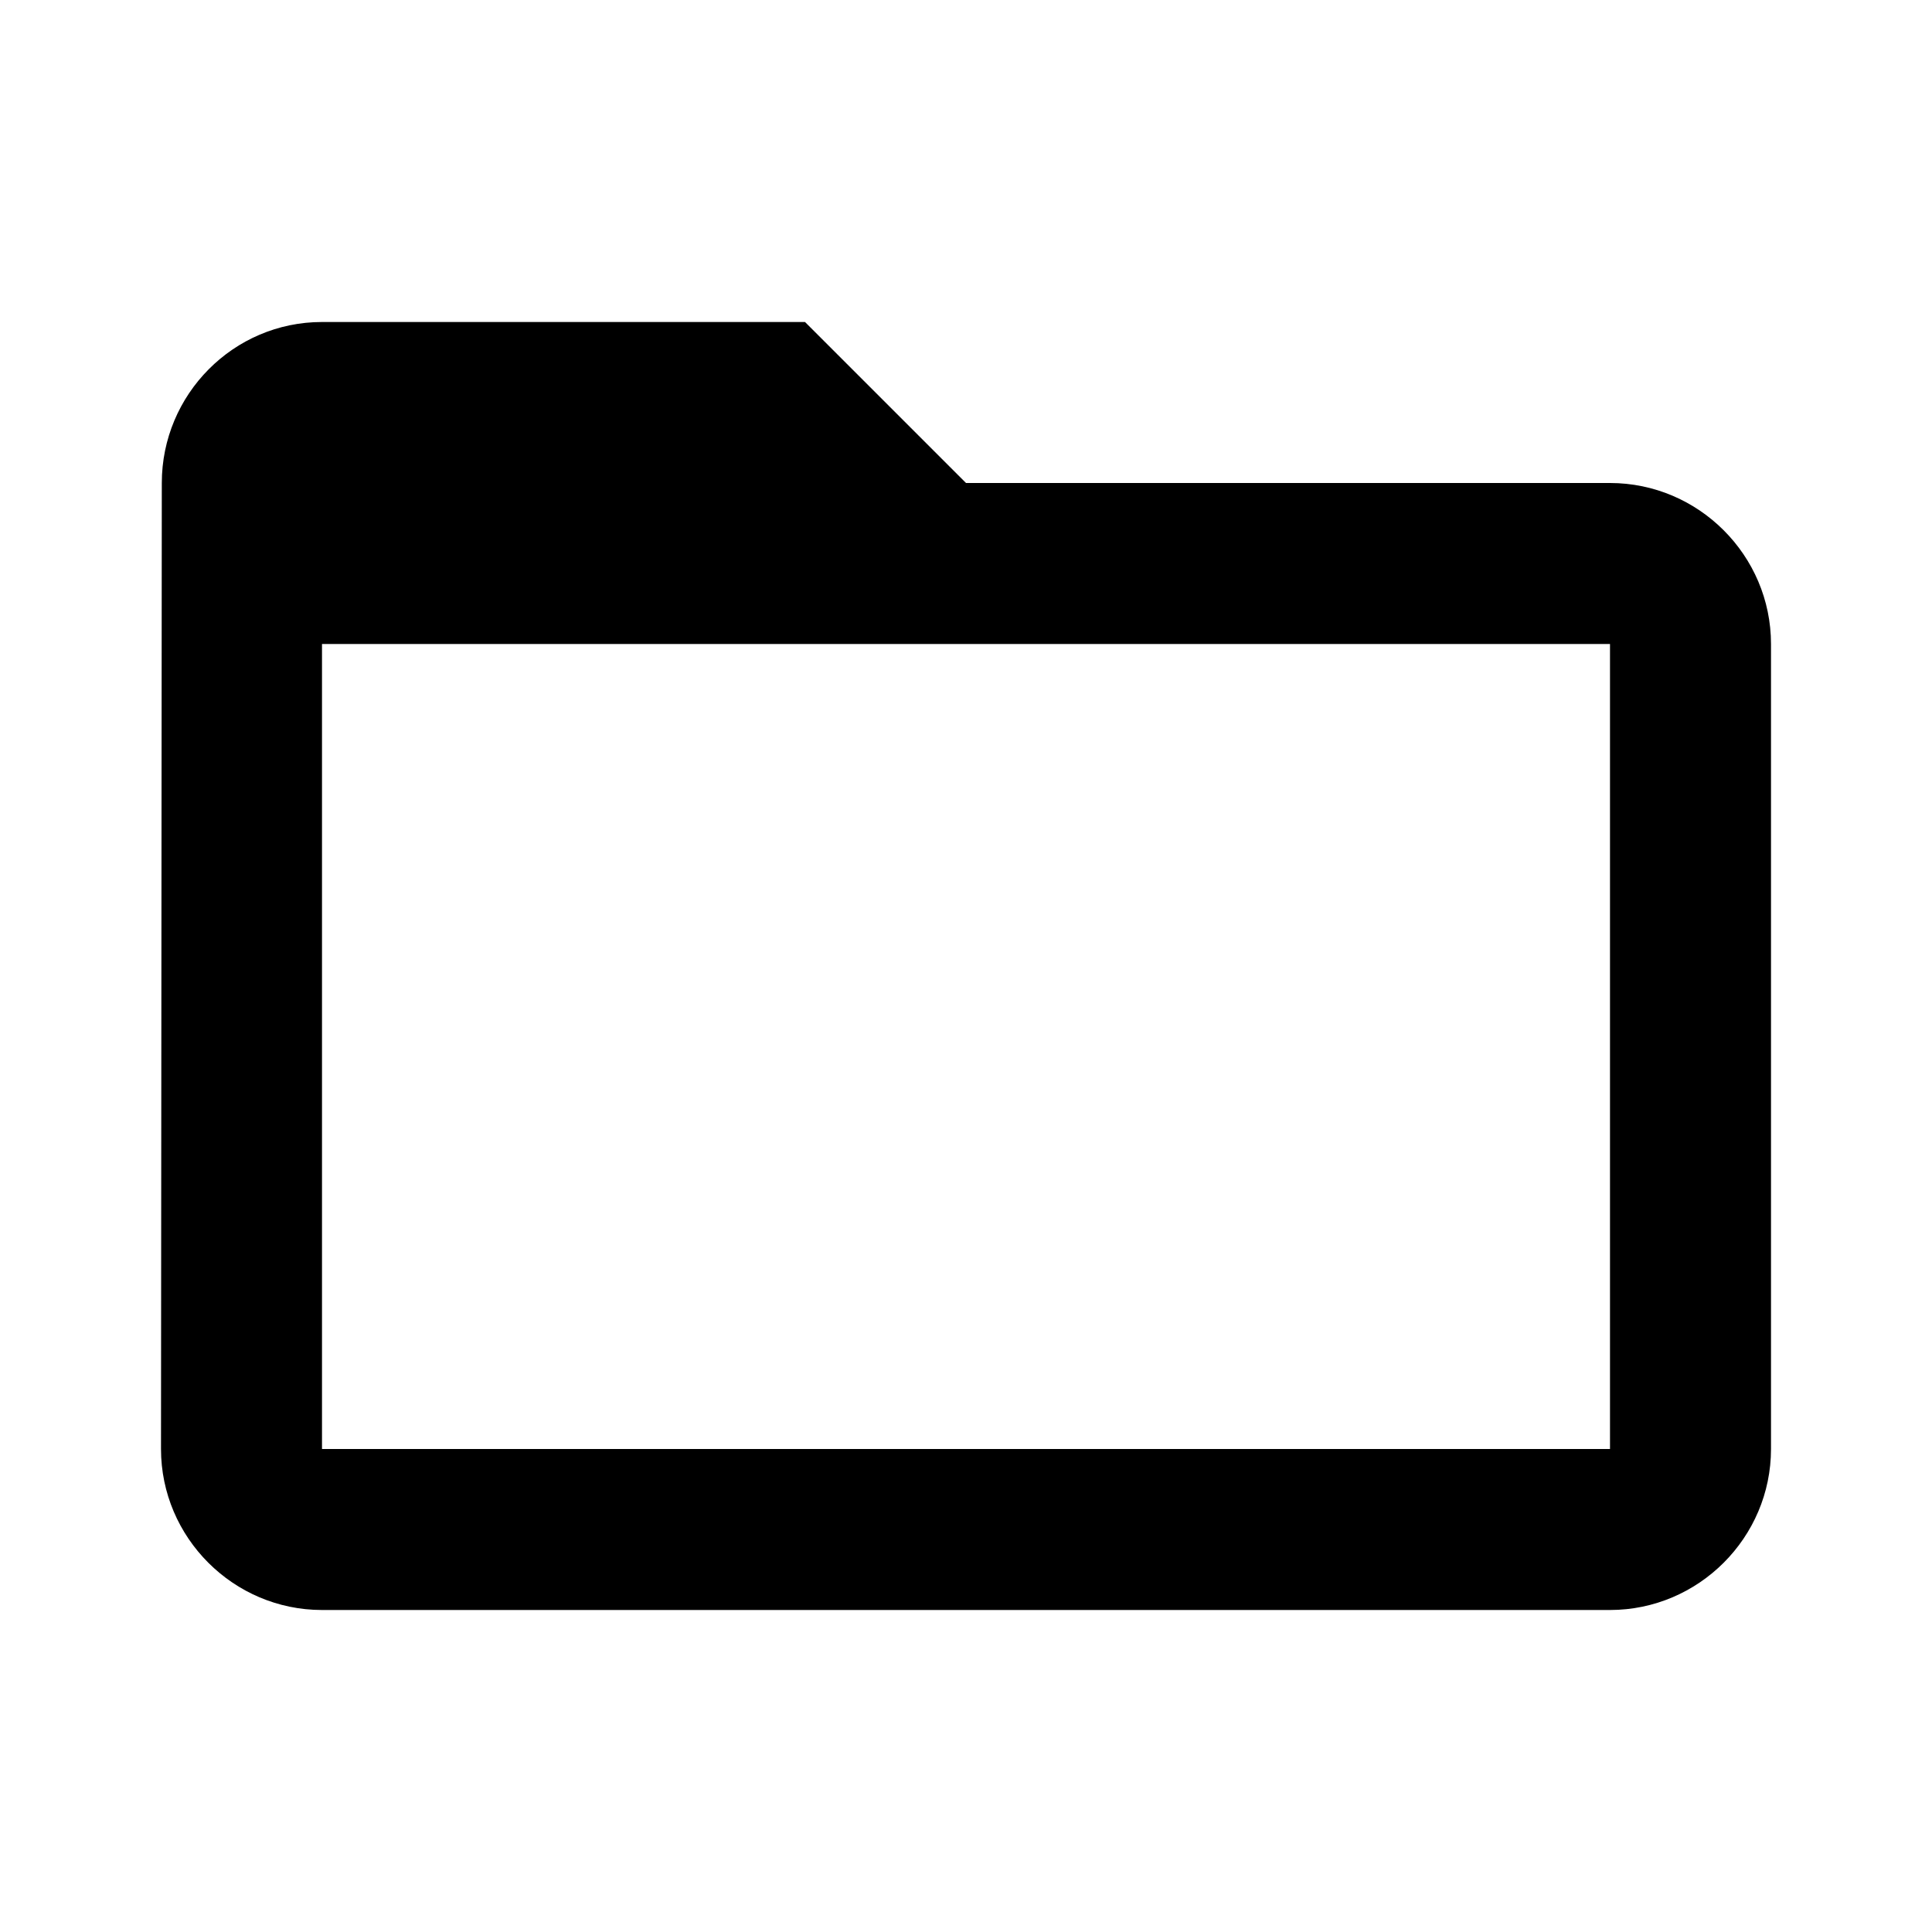
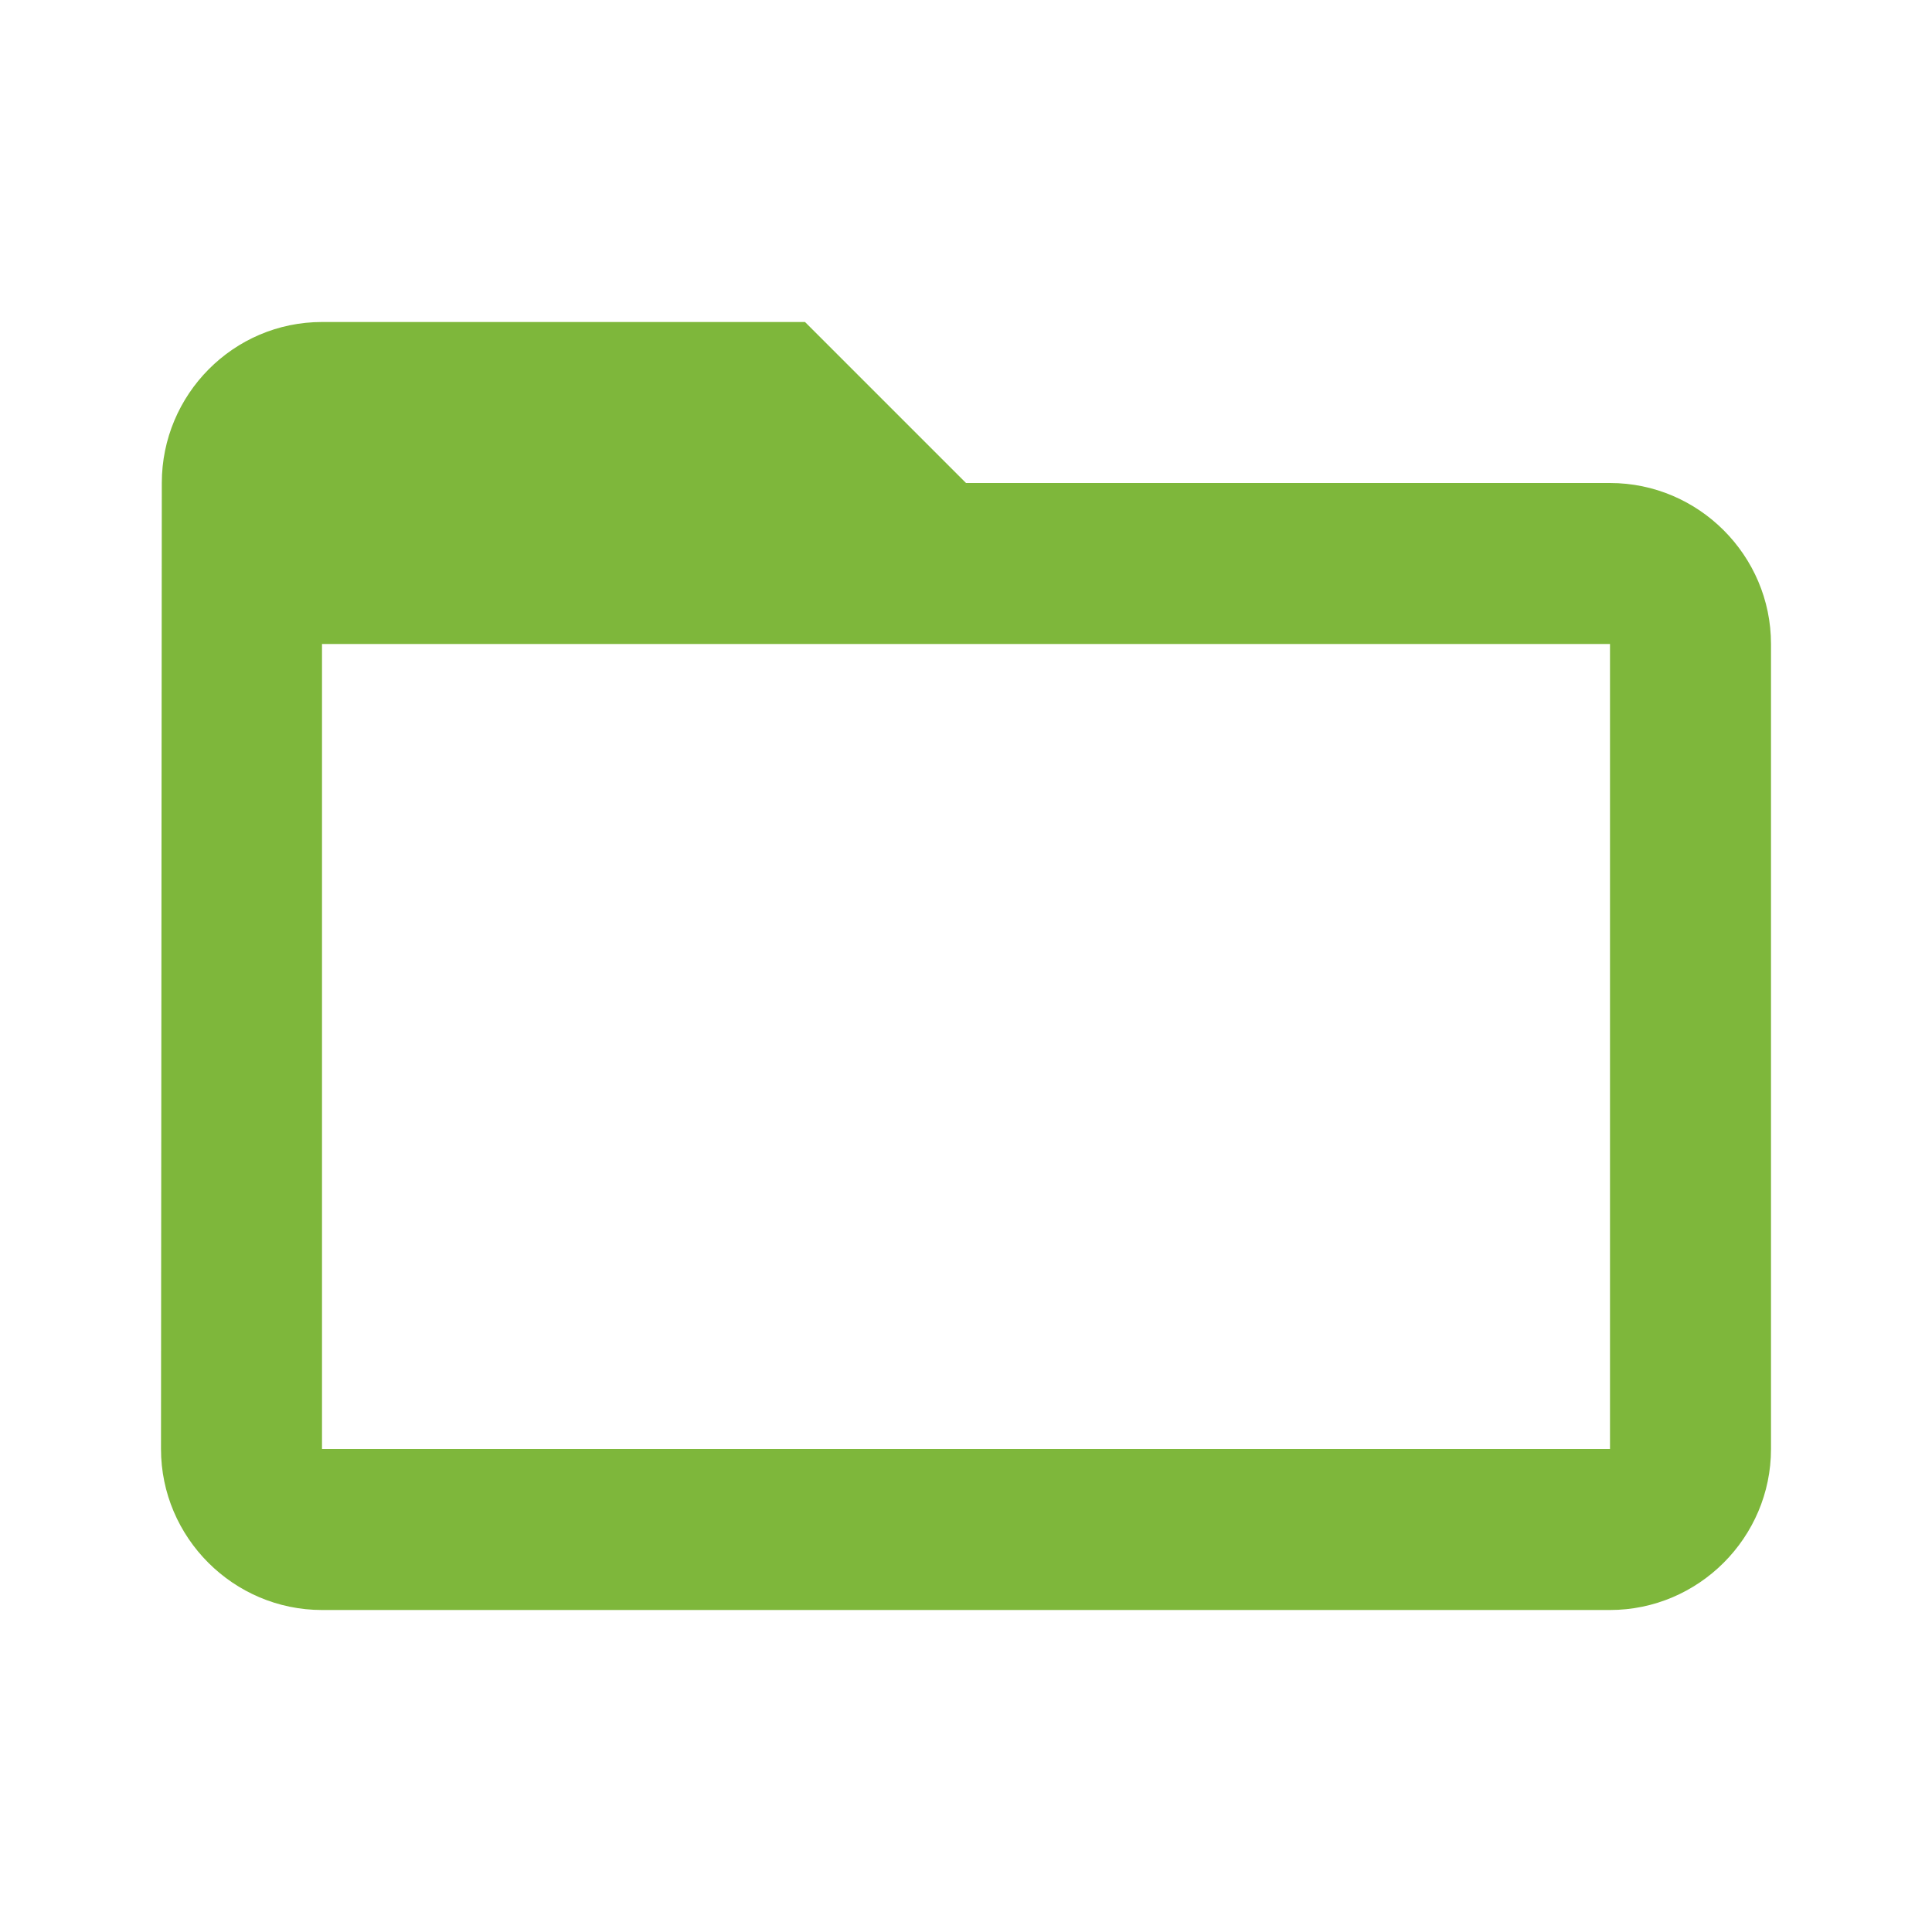
<svg xmlns="http://www.w3.org/2000/svg" height="24" viewBox="0 0 24 24" width="24">
  <path d="M0 0h24v24H0z" fill="none" />
-   <path d="M20 6h-8l-2-2H4c-1.1 0-1.99.9-1.99 2L2 18c0 1.1.9 2 2 2h16c1.1 0 2-.9 2-2V8c0-1.1-.9-2-2-2zm0 12H4V8h16v10z" />
+   <path d="M20 6h-8l-2-2H4c-1.1 0-1.99.9-1.99 2L2 18c0 1.1.9 2 2 2h16c1.1 0 2-.9 2-2V8c0-1.1-.9-2-2-2zm0 12H4V8h16v10z" fill="#7eb73b" />
</svg>
